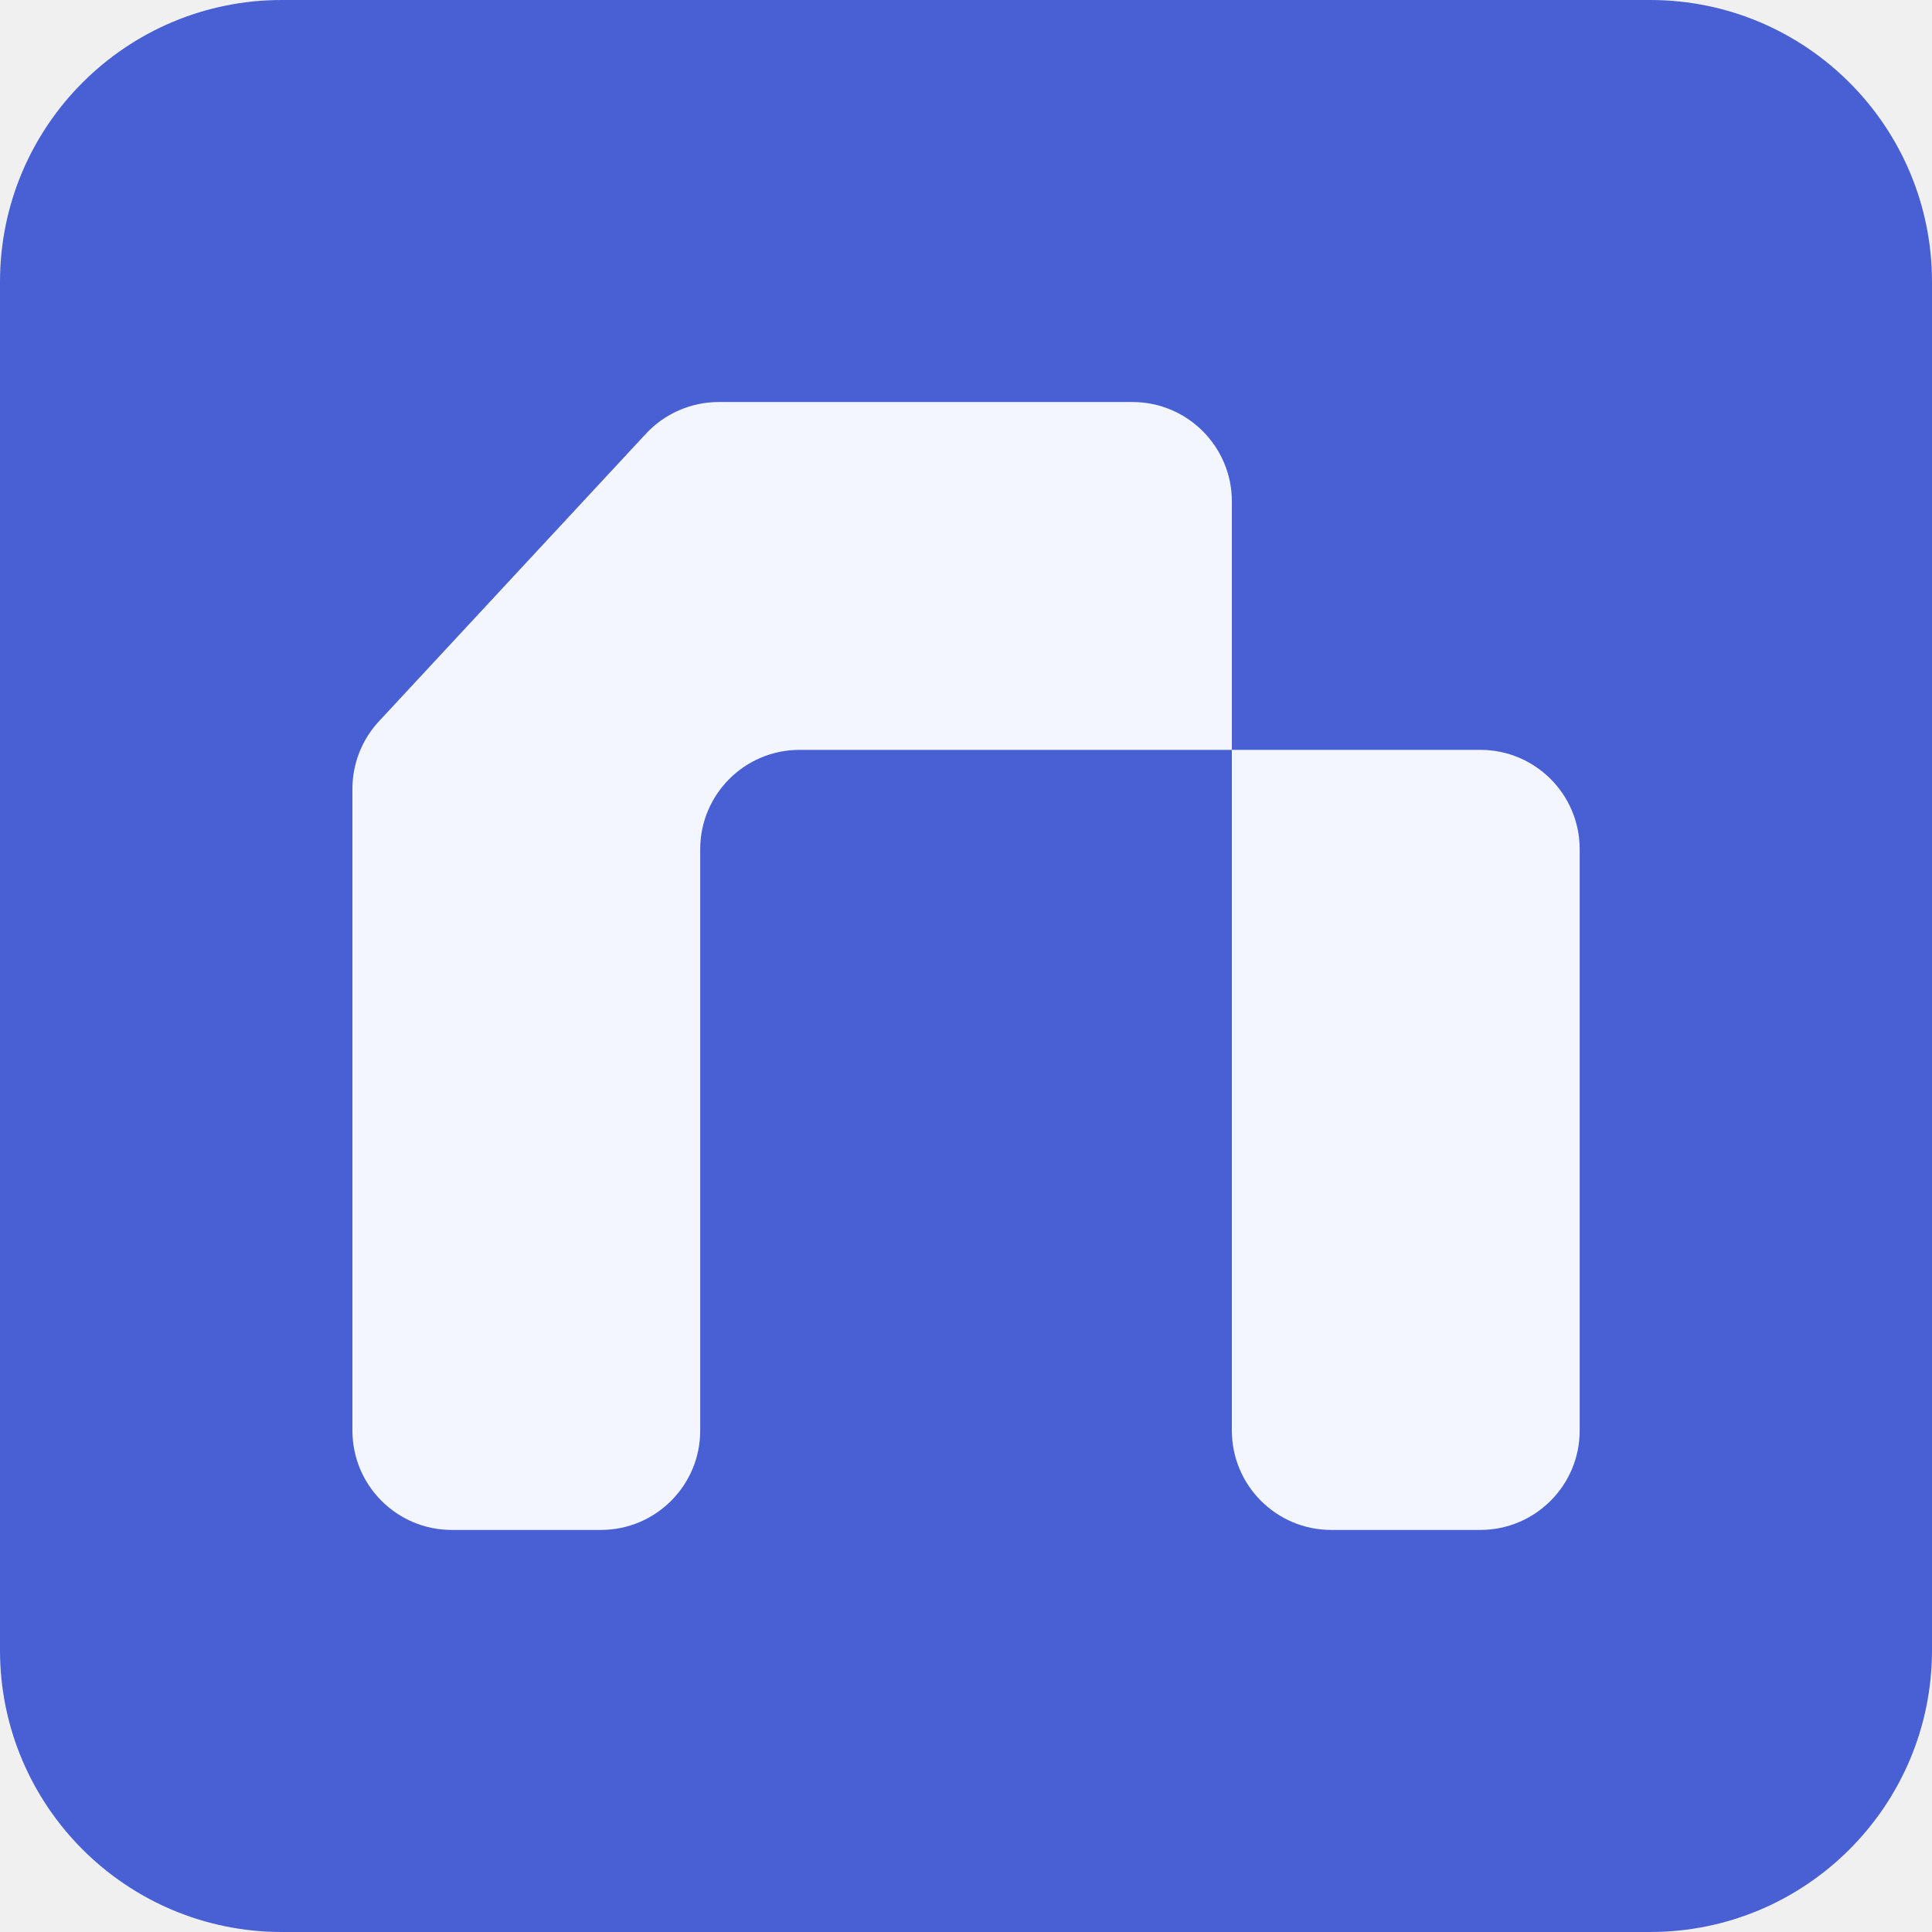
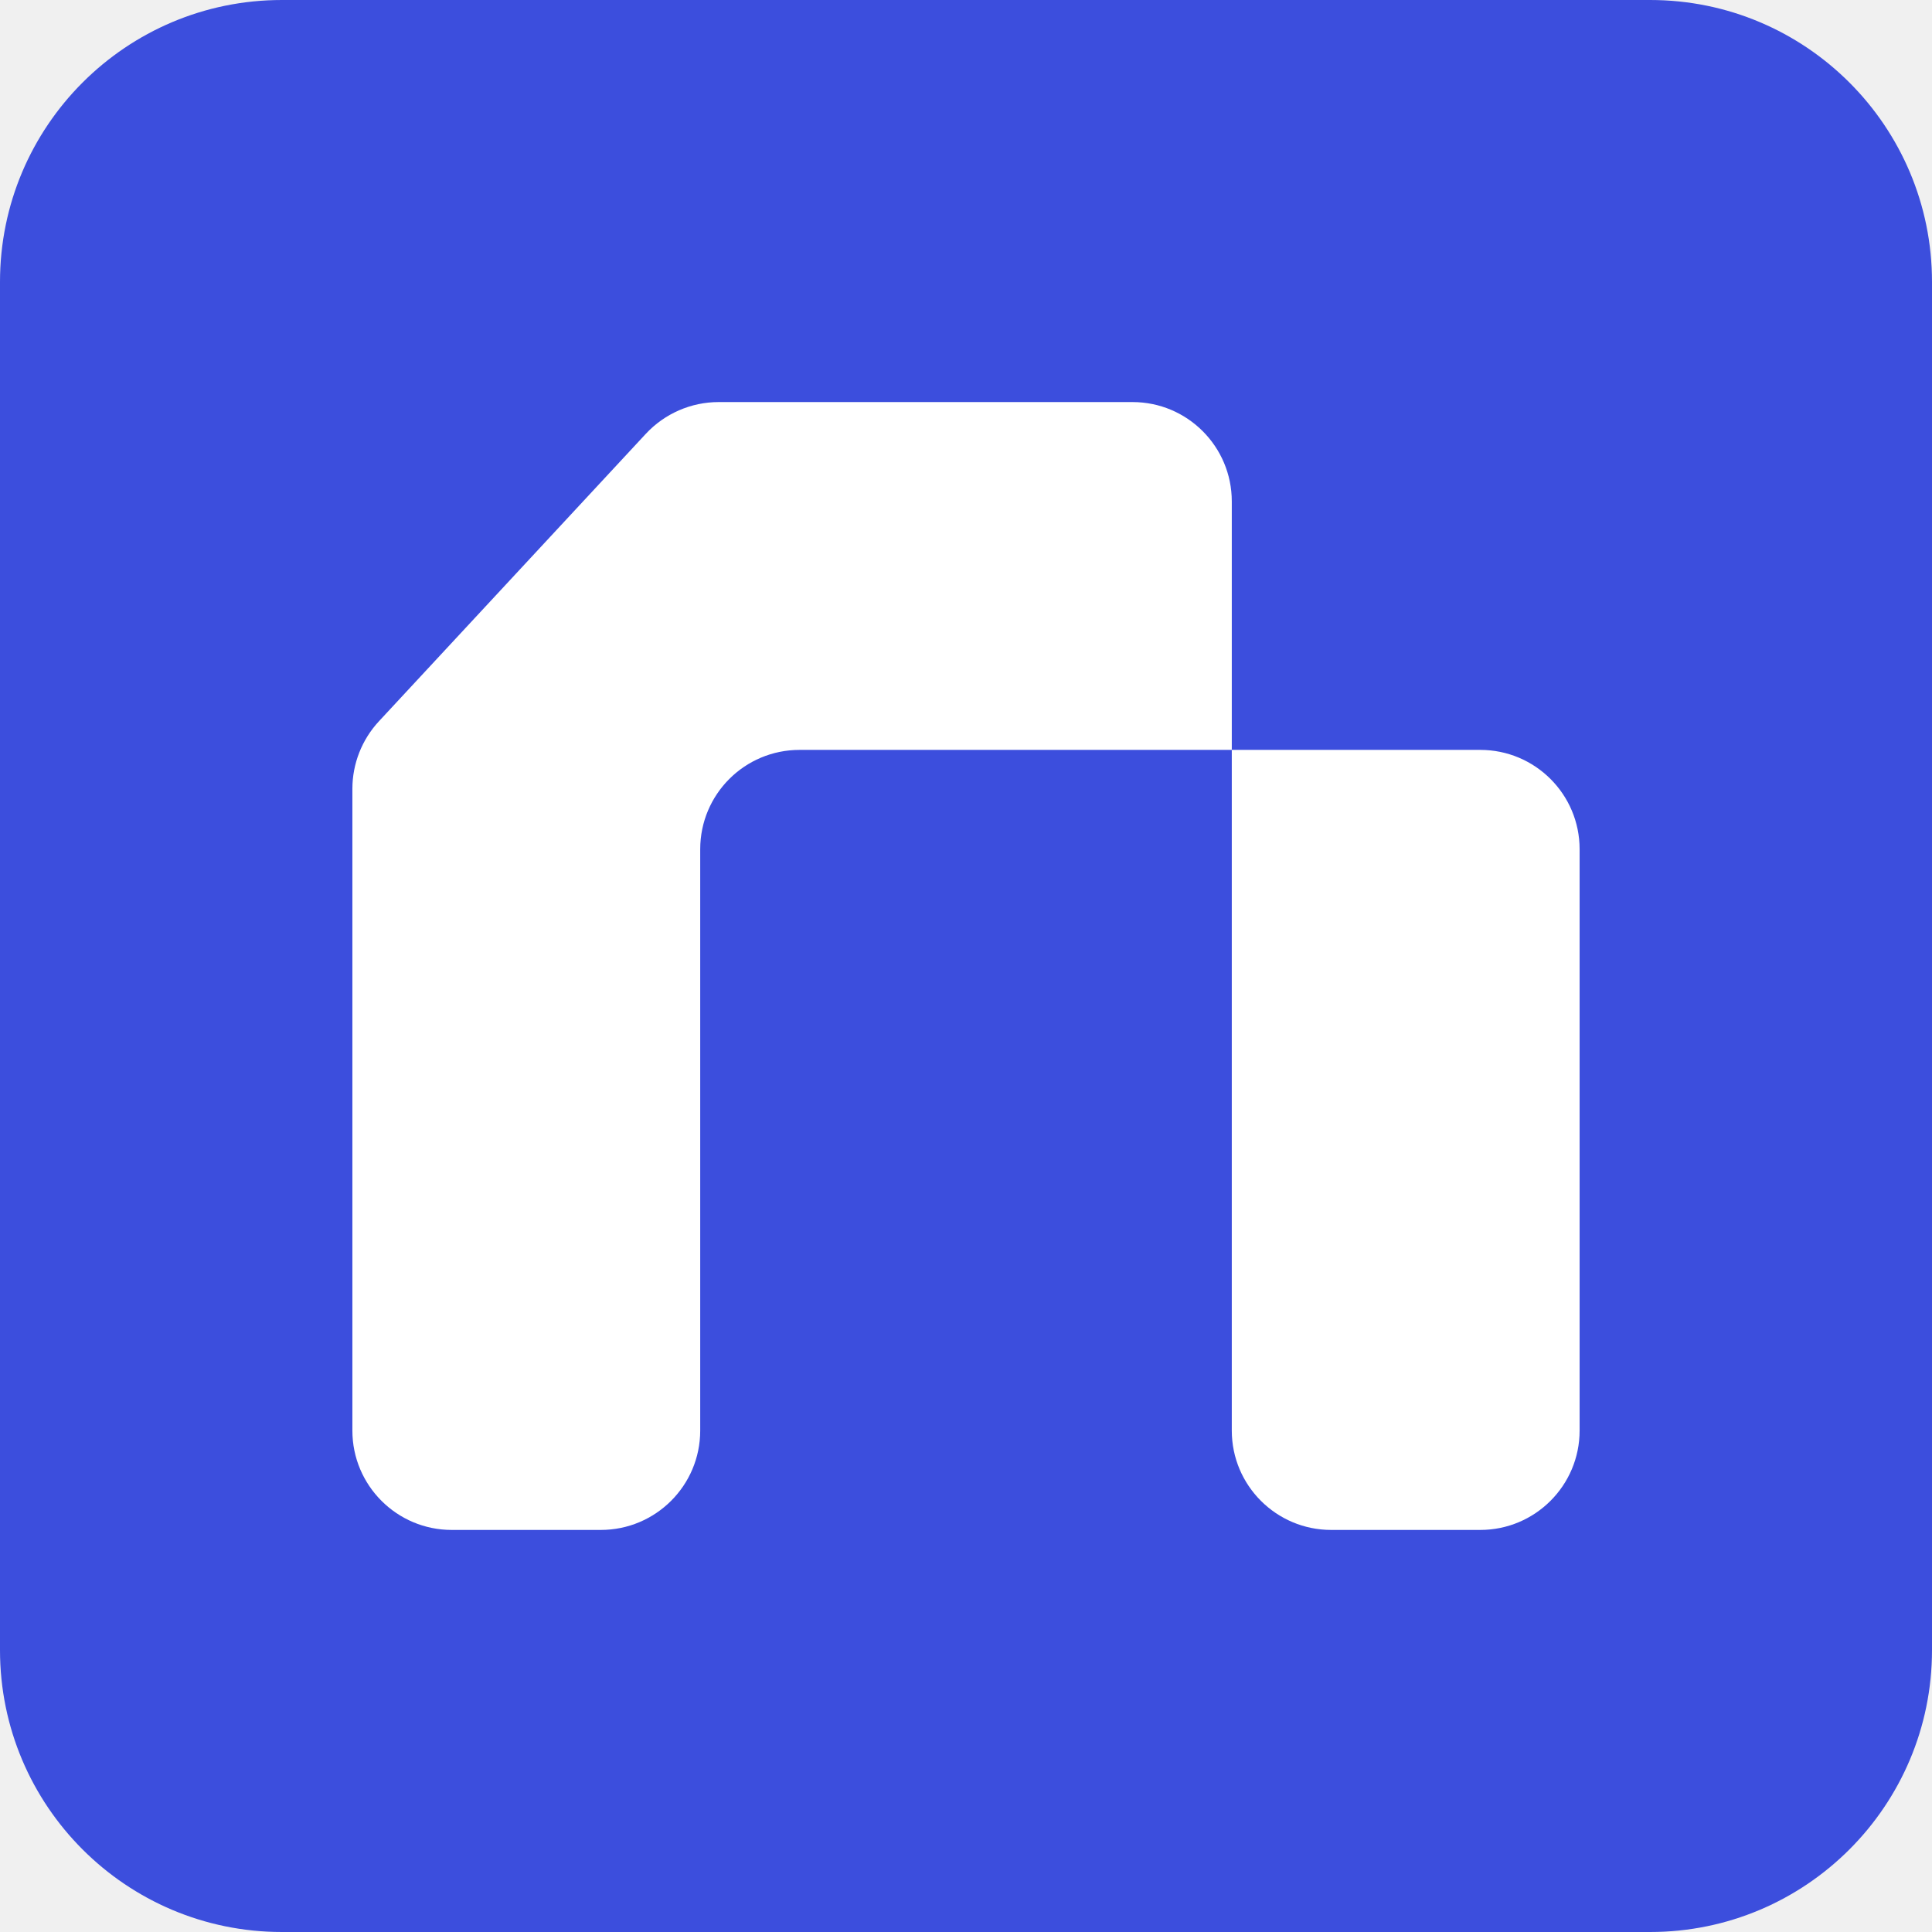
- <svg xmlns="http://www.w3.org/2000/svg" width="56" height="56" viewBox="0 0 56 56" fill="none">
-   <mask id="mask0_2436_1721" style="mask-type:luminance" maskUnits="userSpaceOnUse" x="0" y="0" width="56" height="56">
-     <path d="M56 0H0V56H56V0Z" fill="white" />
+ <svg xmlns="http://www.w3.org/2000/svg" width="28" height="28" viewBox="0 0 28 28" fill="none">
+   <mask id="mask0_6132_364" style="mask-type:luminance" maskUnits="userSpaceOnUse" x="0" y="0" width="28" height="28">
+     <path d="M28 0H0V28H28V0Z" fill="white" />
  </mask>
-   <g mask="url(#mask0_2436_1721)">
-     <path fill-rule="evenodd" clip-rule="evenodd" d="M8.17 0C3.658 0 0 3.658 0 8.17V47.83C0 52.342 3.658 56 8.17 56H47.83C52.342 56 56 52.342 56 47.83V8.17C56 3.658 52.342 0 47.83 0H8.17Z" fill="#4960D4" />
-     <path d="M35.706 14.534V21.735H42.907C44.498 21.735 45.788 23.024 45.788 24.615V41.465C45.788 43.056 44.498 44.346 42.907 44.346H38.587C36.996 44.346 35.706 43.056 35.706 41.465V21.735H23.177C21.586 21.735 20.296 23.024 20.296 24.615V41.465C20.296 43.056 19.007 44.346 17.416 44.346H13.095C11.504 44.346 10.215 43.056 10.215 41.465V22.866C10.215 22.139 10.49 21.439 10.985 20.906L18.721 12.574C19.266 11.987 20.031 11.653 20.832 11.653H32.826C34.416 11.653 35.706 12.943 35.706 14.534Z" fill="#F4F6FF" />
+   <g mask="url(#mask0_6132_364)">
+     <path fill-rule="evenodd" clip-rule="evenodd" d="M4.085 0C1.829 0 0 1.829 0 4.085V23.915C0 26.171 1.829 28 4.085 28H23.915C26.171 28 28 26.171 28 23.915V4.085C28 1.829 26.171 0 23.915 0H4.085Z" fill="#3C4EDD" />
+     <path d="M17.852 7.267V10.868H21.453C22.248 10.868 22.893 11.512 22.893 12.308V20.733C22.893 21.528 22.248 22.173 21.453 22.173H19.293C18.497 22.173 17.852 21.528 17.852 20.733V10.868H11.588C10.792 10.868 10.148 11.512 10.148 12.308V20.733C10.148 21.528 9.503 22.173 8.707 22.173H6.547C5.752 22.173 5.107 21.528 5.107 20.733V11.433C5.107 11.07 5.244 10.72 5.492 10.453L9.36 6.287C9.633 5.994 10.015 5.827 10.416 5.827H16.413C17.208 5.827 17.852 6.472 17.852 7.267Z" fill="white" />
  </g>
</svg>
